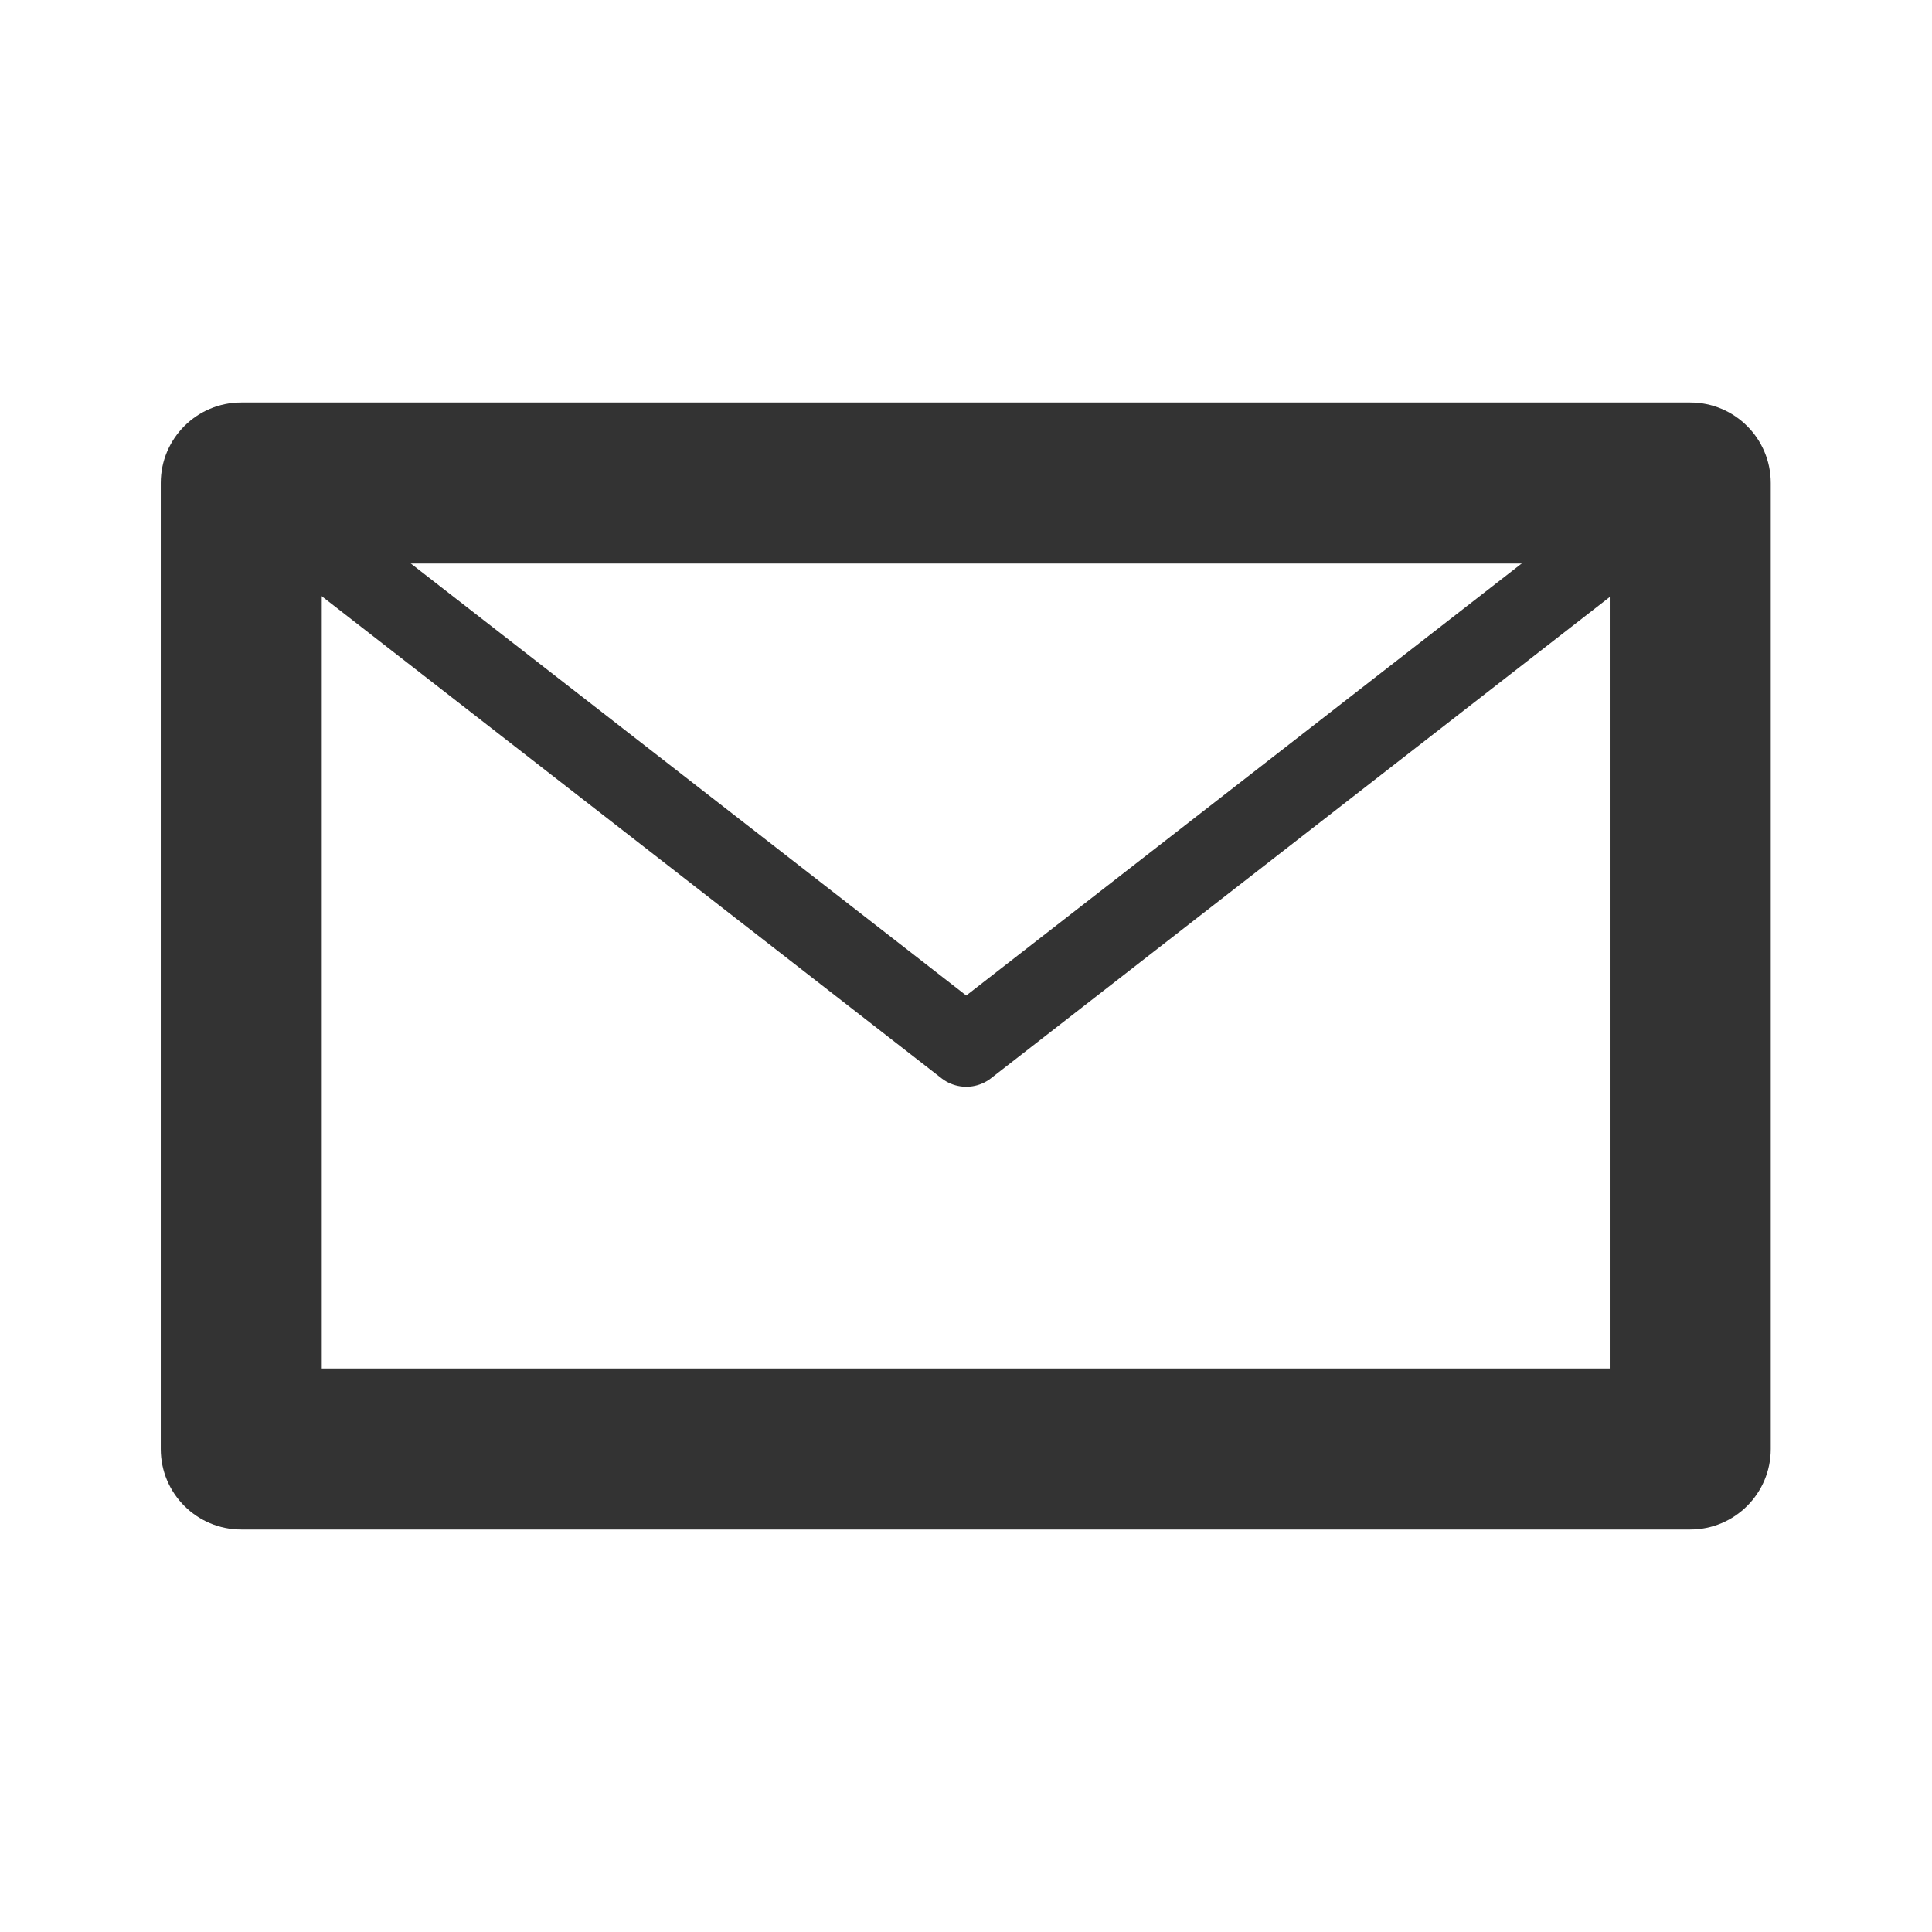
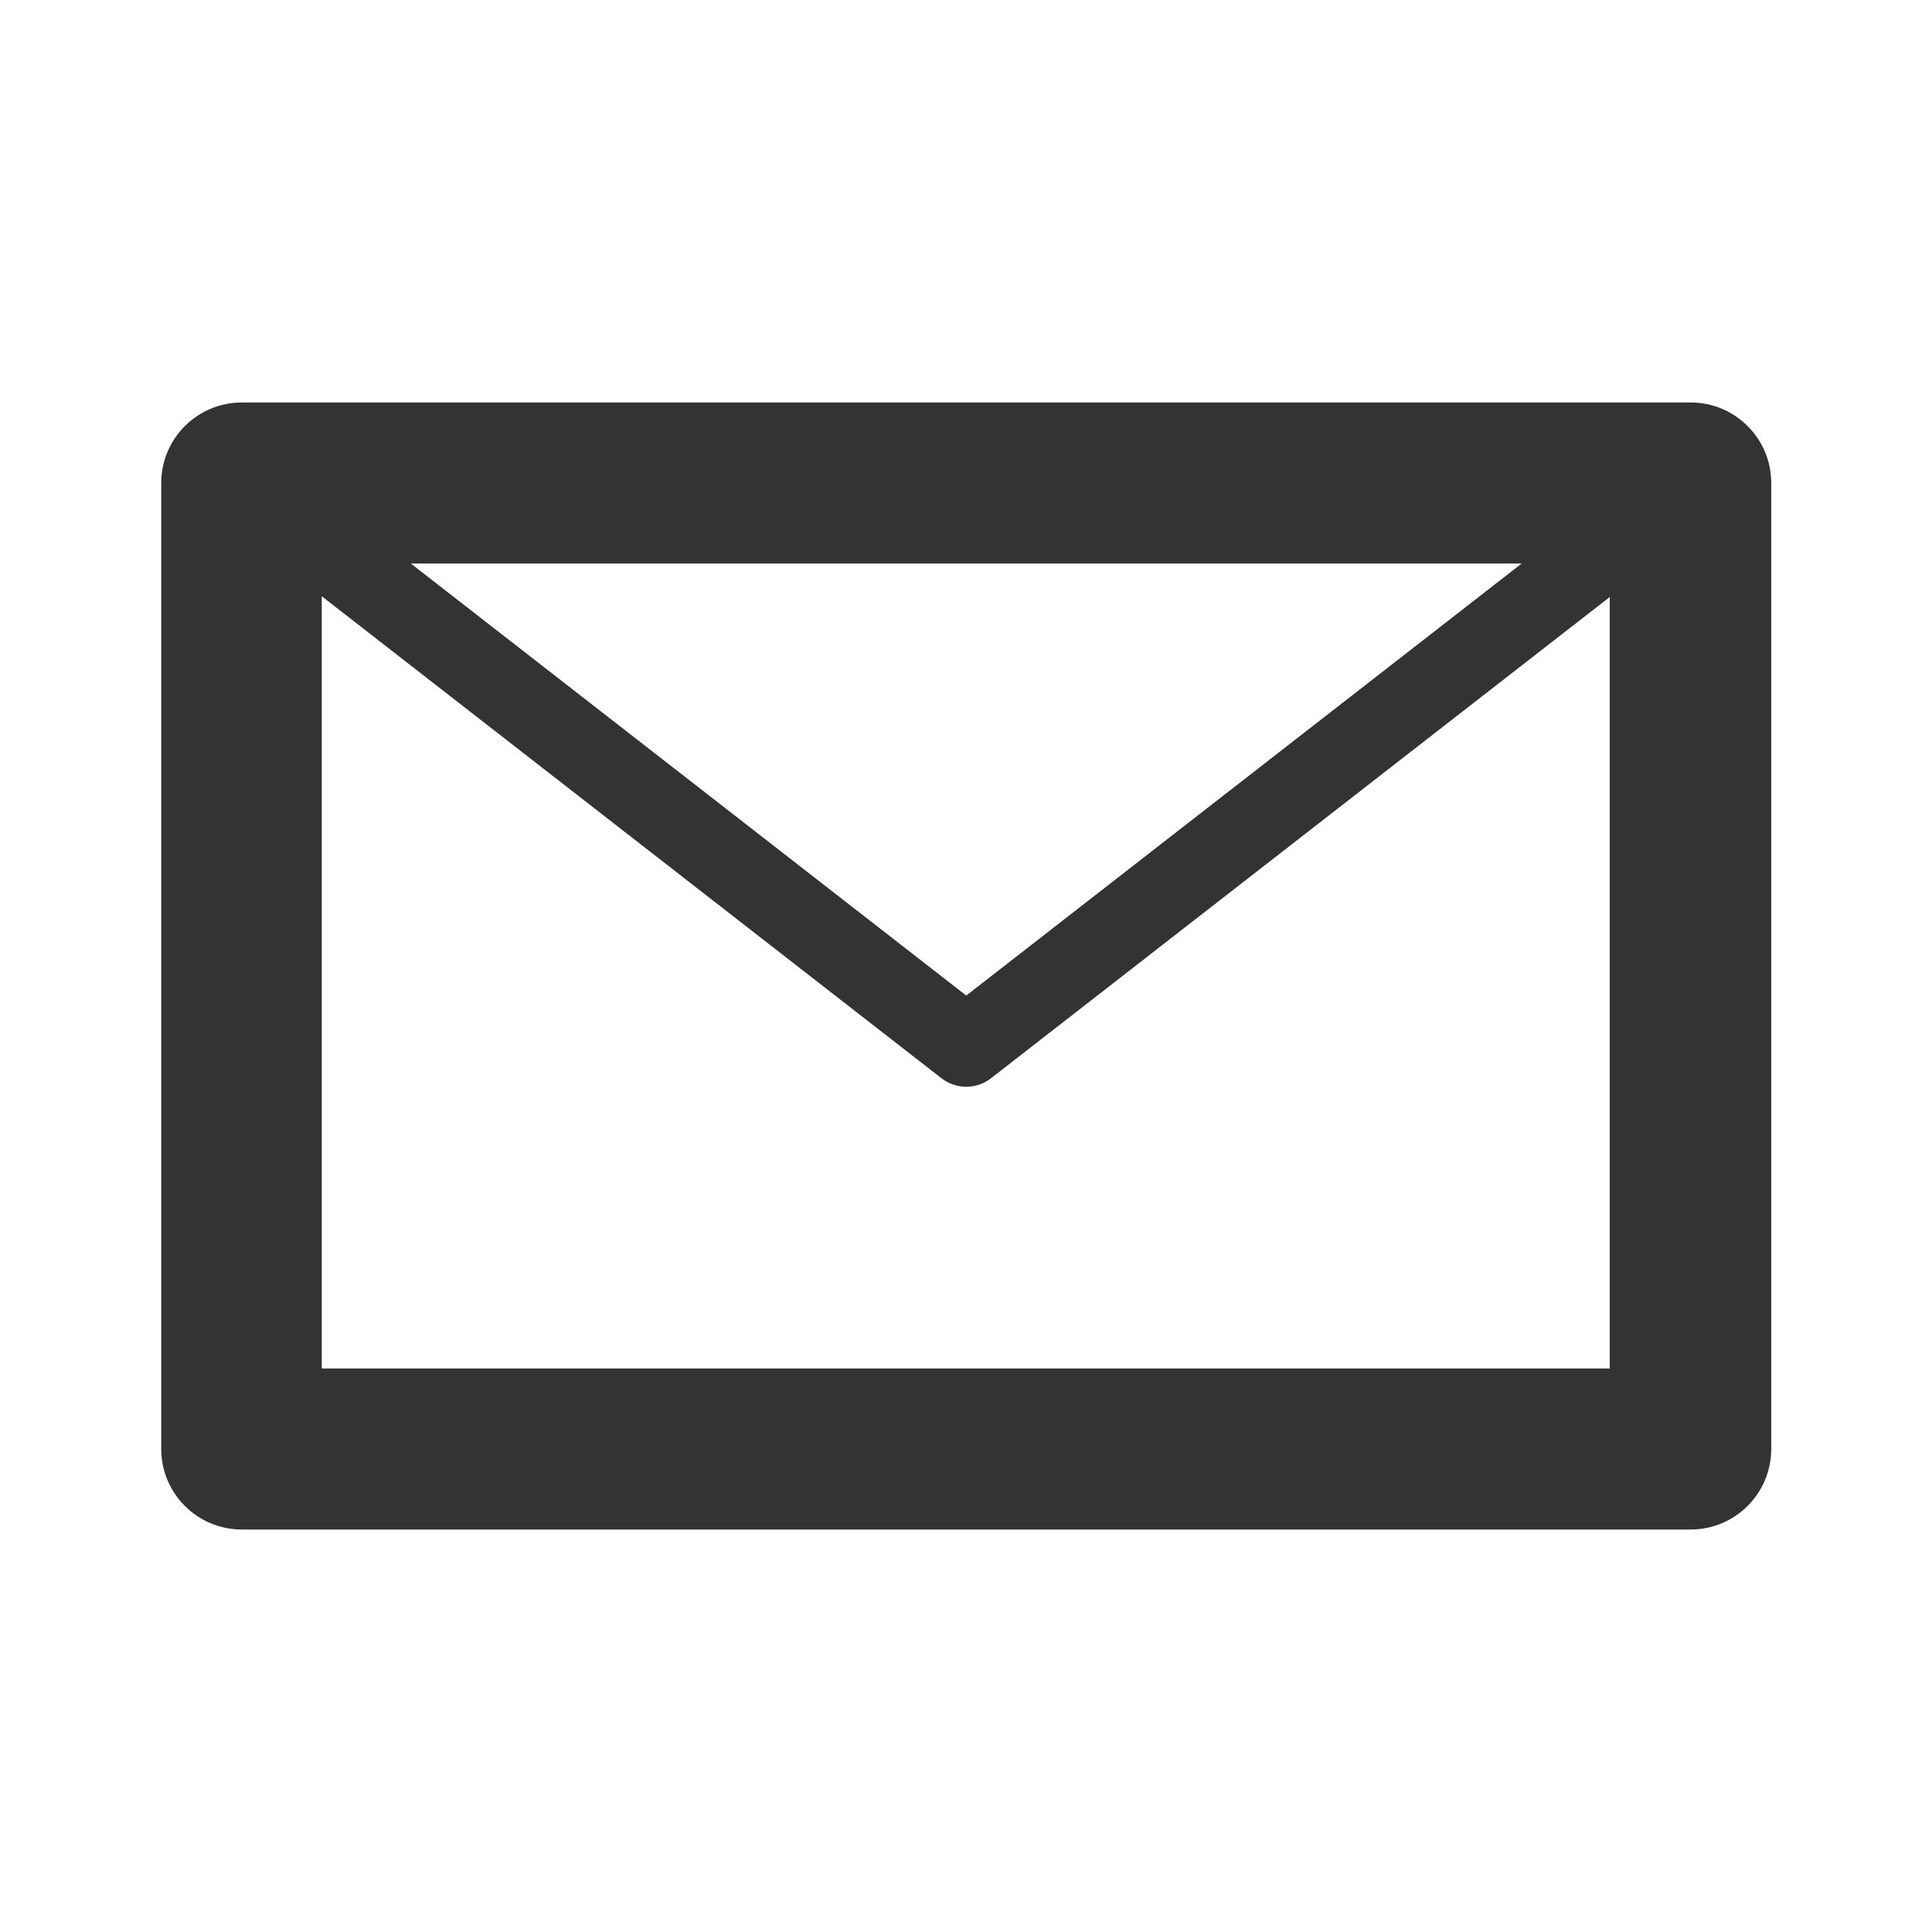
- <svg xmlns="http://www.w3.org/2000/svg" width="100%" height="100%" viewBox="0 0 24 24" version="1.1" xml:space="preserve" style="fill-rule:evenodd;clip-rule:evenodd;stroke-linecap:round;stroke-linejoin:round;stroke-miterlimit:1.5;">
+ <svg xmlns="http://www.w3.org/2000/svg" width="100%" height="100%" viewBox="0 0 24 24" version="1.1" xml:space="preserve" style="fill-rule:evenodd;clip-rule:evenodd;stroke-linejoin:round;stroke-miterlimit:1.414;">
  <rect id="object.regular.letterEnvelope" x="0.003" y="0" width="24" height="24" style="fill:none;" />
-   <path d="M3.003,6l9,7l9,-7" style="fill:none;stroke:#333;stroke-width:1px;" />
-   <path d="M20.997,5c0.552,0 1,0.448 1,1c0,2.577 0,9.423 0,12c0,0.552 -0.448,1 -1,1c-3.414,0 -14.586,0 -18,0c-0.552,0 -1,-0.448 -1,-1c0,-2.577 0,-9.423 0,-12c0,-0.552 0.448,-1 1,-1c3.414,0 14.586,0 18,0Zm-1,2l-16,0l0,10l16,0l0,-10Z" style="fill:#333;" />
+   <path d="M2.003,6c0,-0.552 0.448,-1 1,-1c3.414,0 14.586,0 18,0c0.552,0 1,0.448 1,1c0,2.577 0,9.423 0,12c0,0.552 -0.448,1 -1,1c-3.414,0 -14.586,0 -18,0c-0.552,0 -1,-0.448 -1,-1c0,-2.577 0,-9.423 0,-12Zm1.994,1.407l0,9.593l16,0l0,-9.584l-7.687,5.979c-0.181,0.14 -0.434,0.14 -0.614,0l-7.699,-5.988Zm14.906,-0.407l-13.8,0l6.9,5.367l6.9,-5.367Z" style="fill:#333;" />
</svg>
